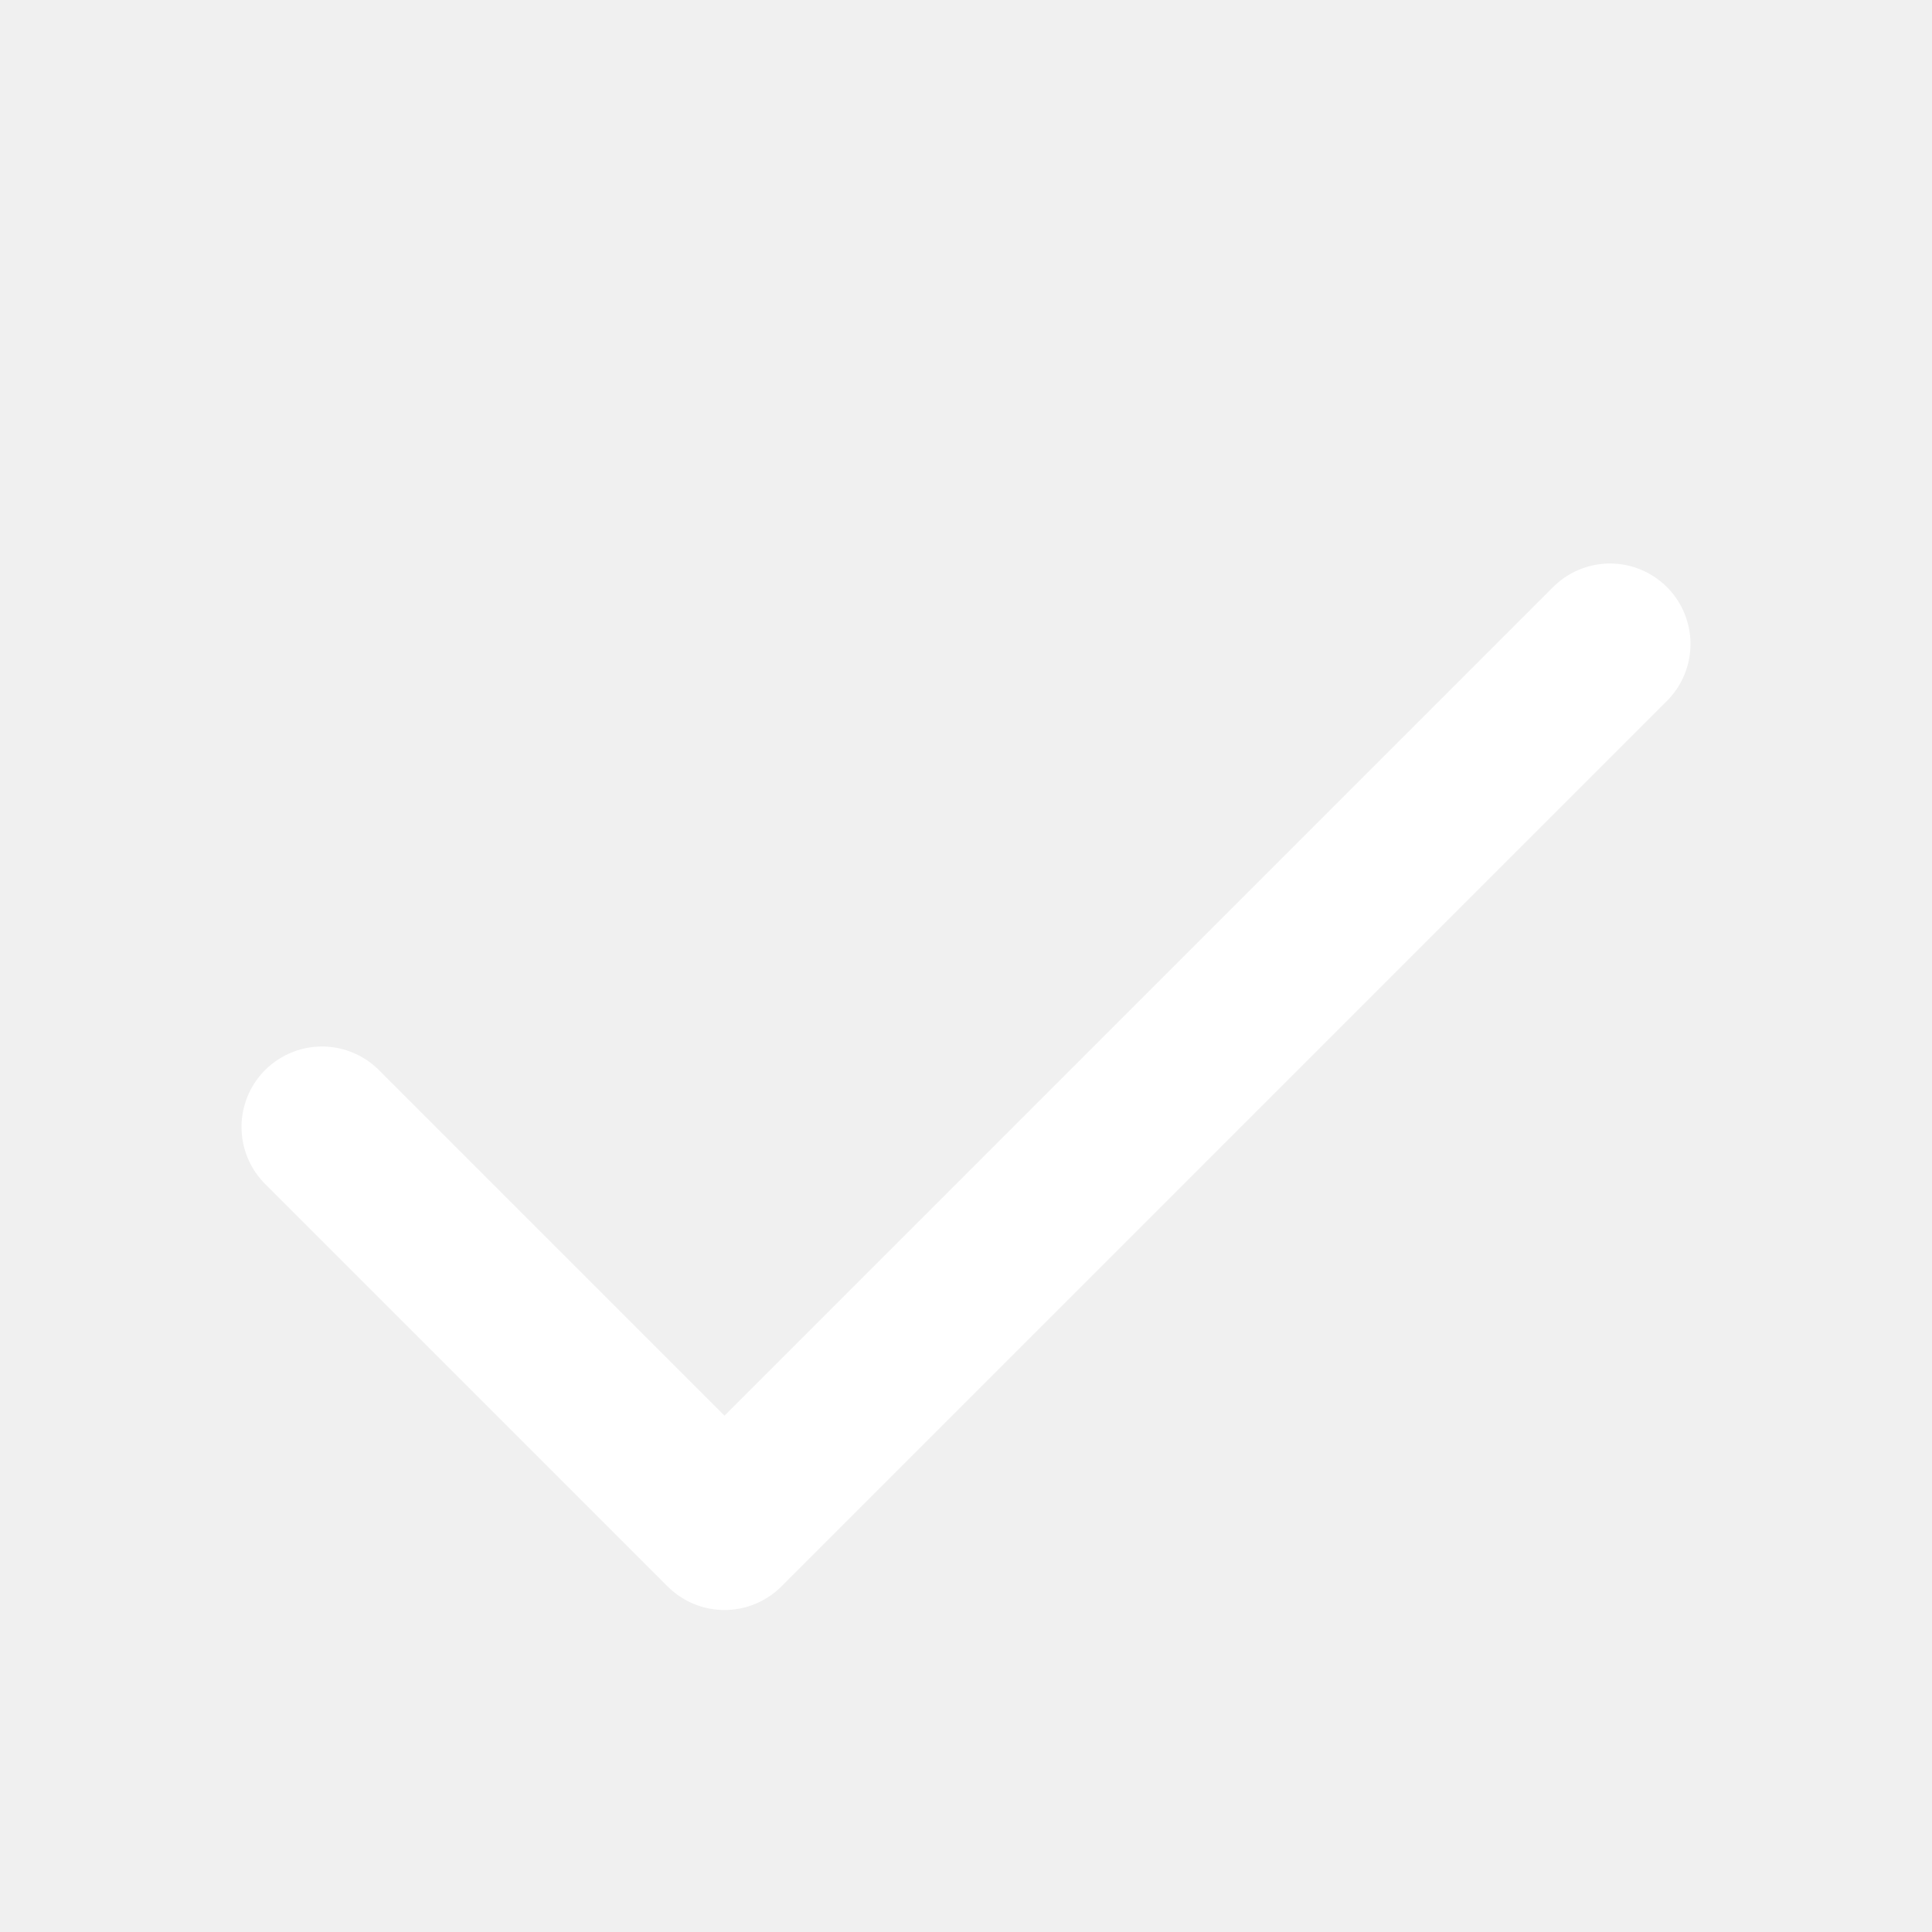
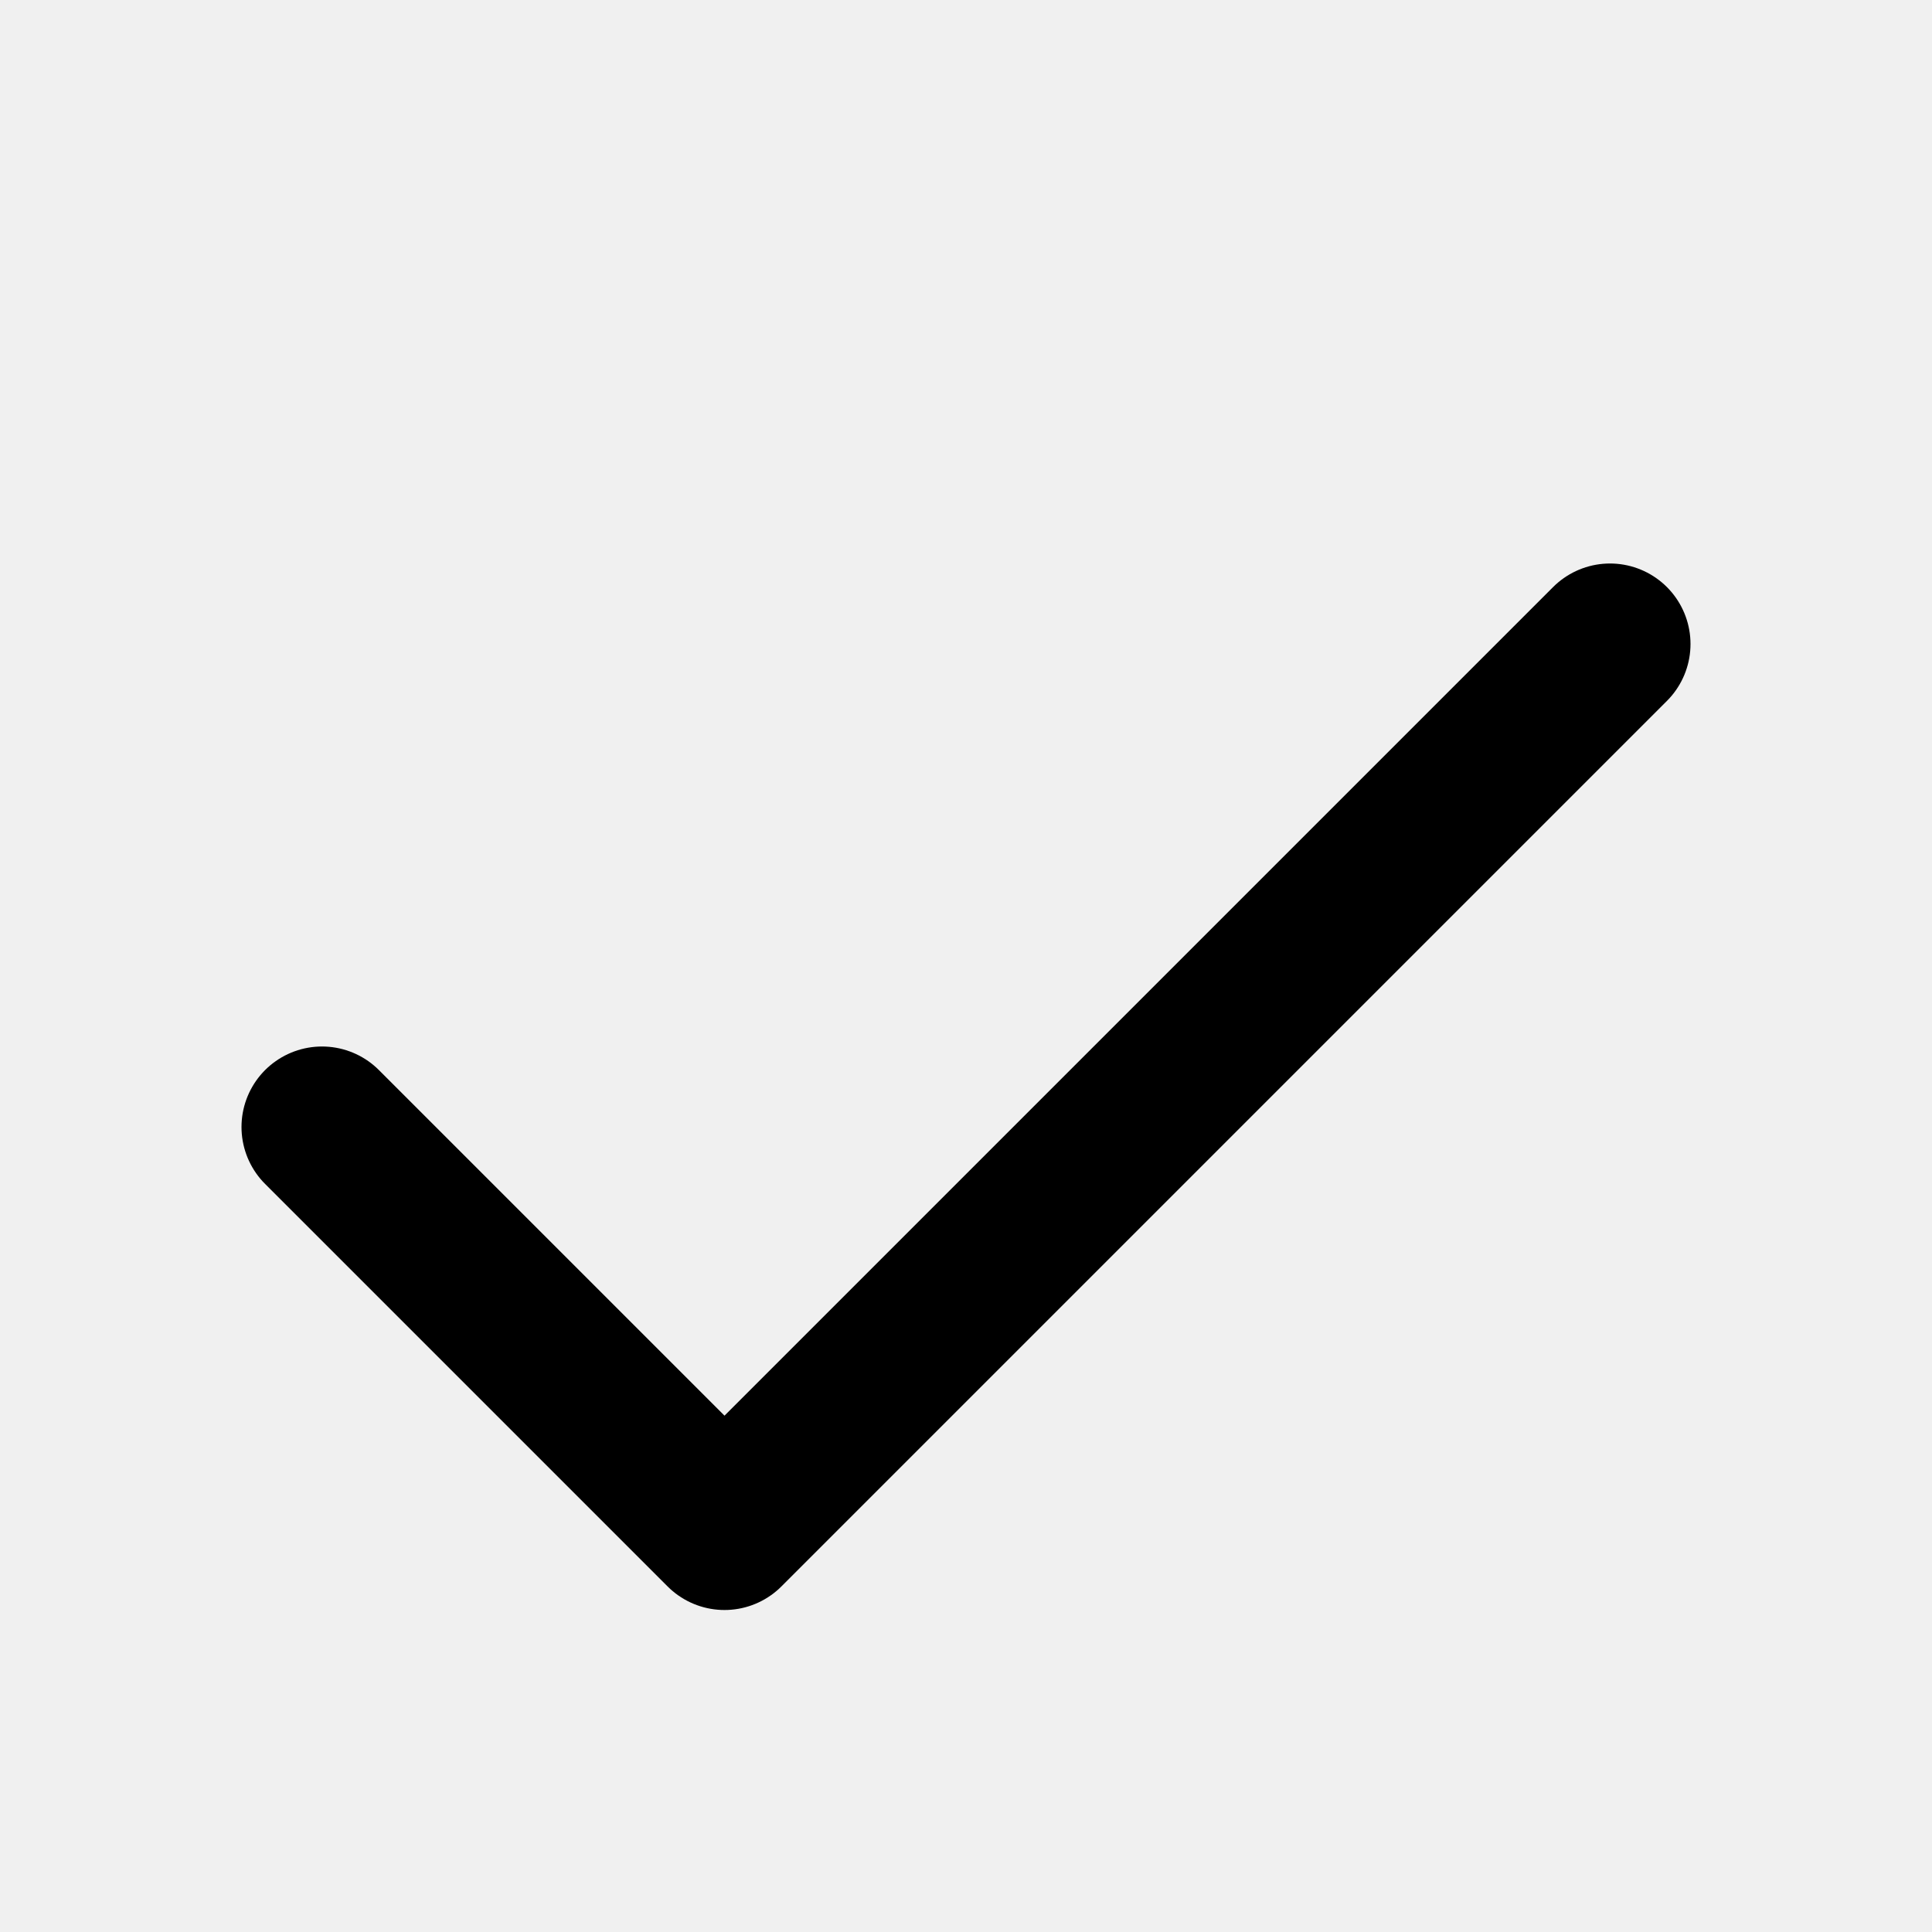
- <svg xmlns="http://www.w3.org/2000/svg" width="24" height="24" viewBox="0 0 24 24" fill="none" stroke="#ffffff" stroke-width="2" stroke-linecap="round" stroke-linejoin="round" class="feather feather-check">
+ <svg xmlns="http://www.w3.org/2000/svg" width="24" height="24" viewBox="0 0 24 24" fill="none" stroke="currentColor" stroke-width="2" stroke-linecap="round" stroke-linejoin="round" class="feather feather-check">
  <g transform="translate(0, 2)">
    <polyline points="20 6 9 17 4 12" />
  </g>
</svg>
